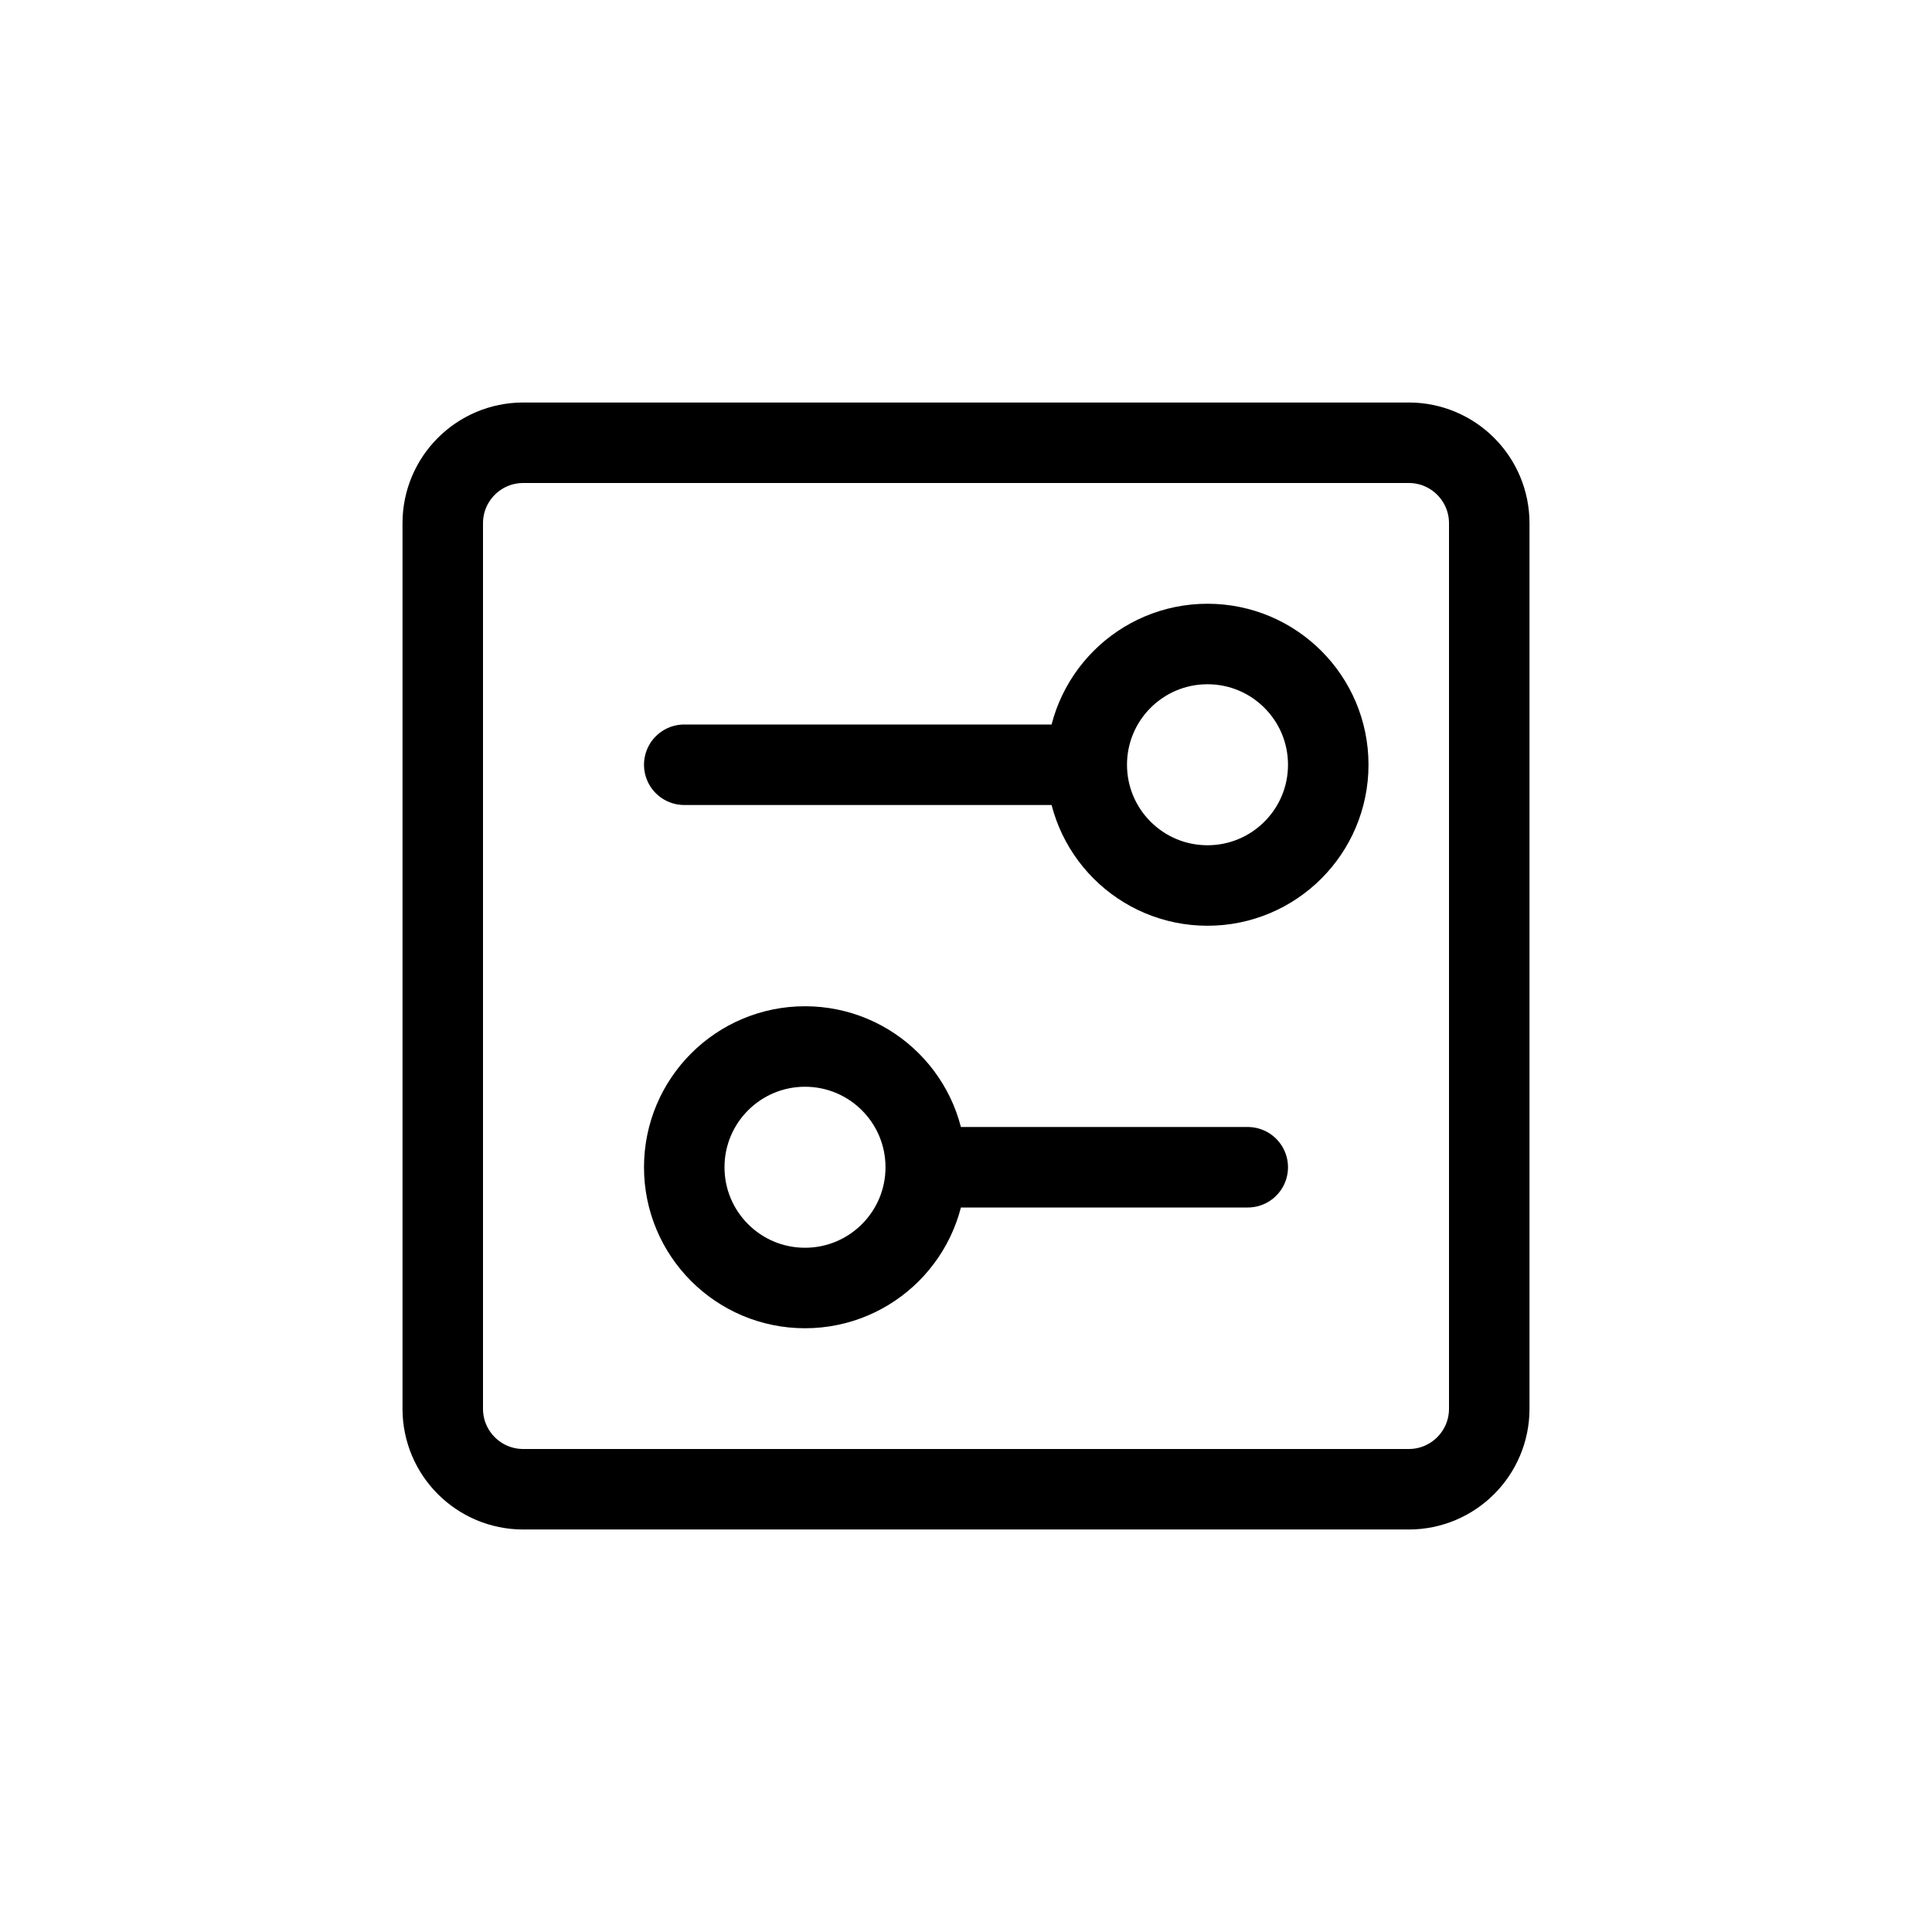
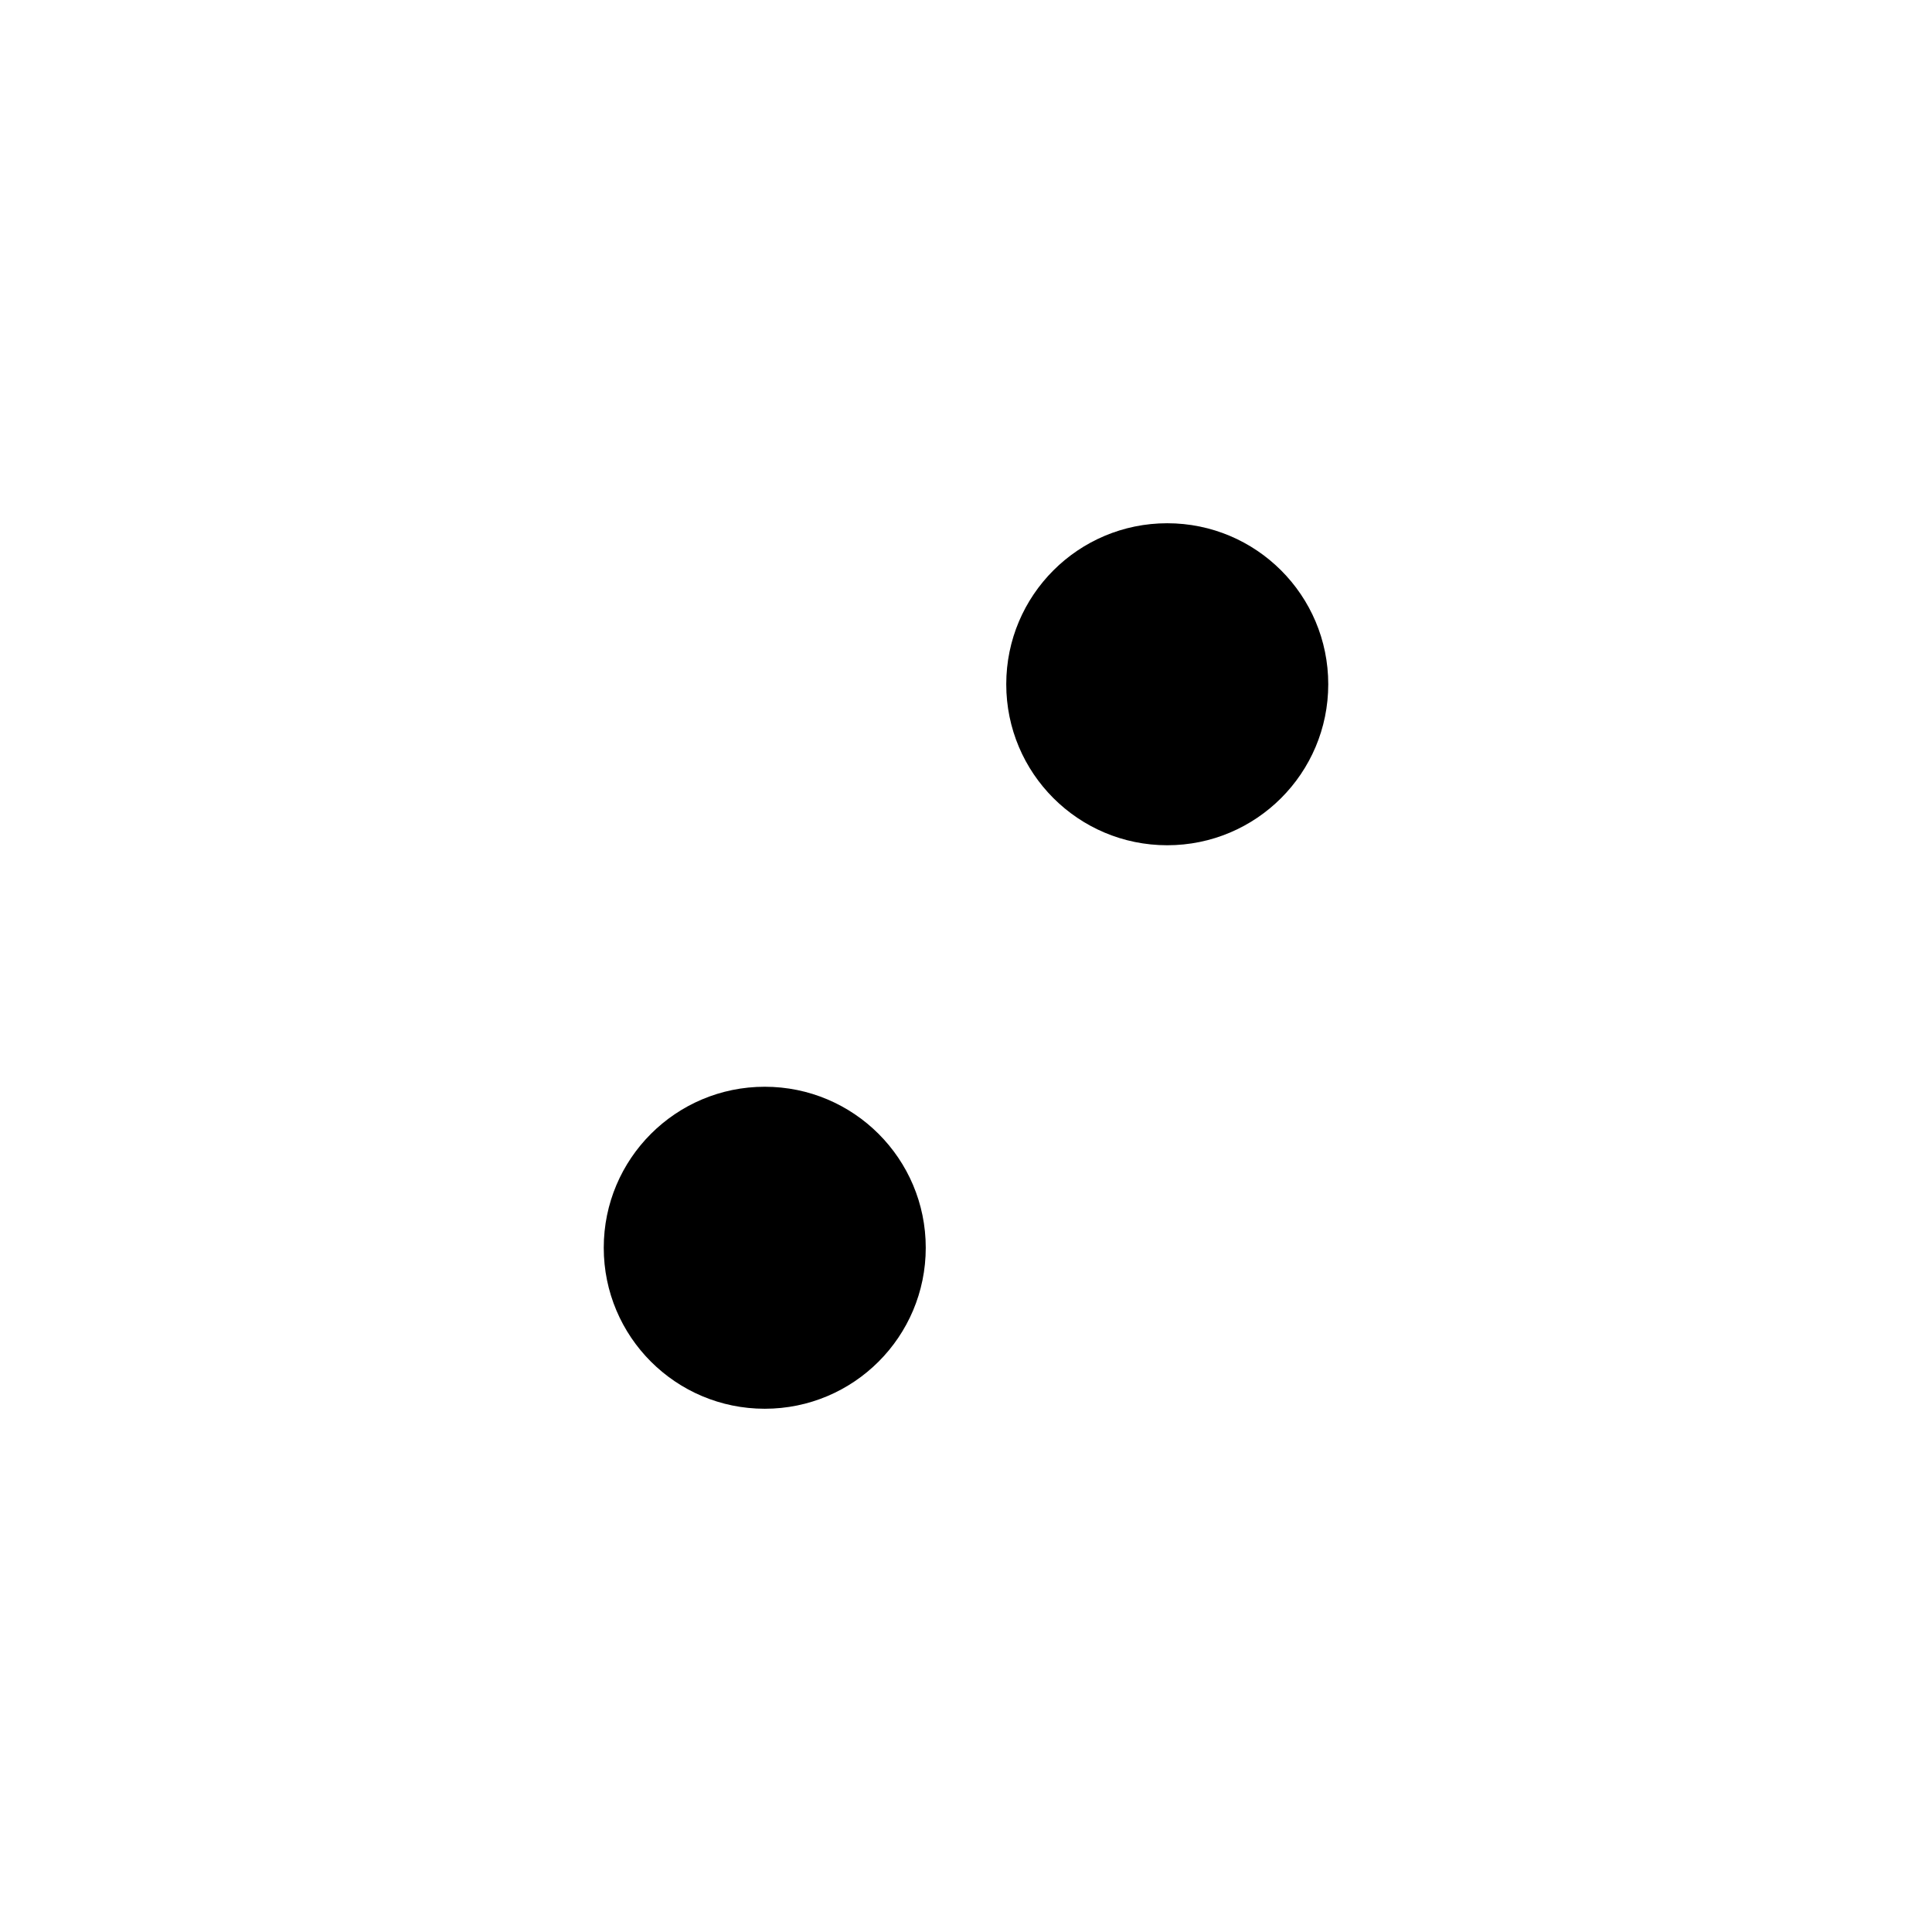
- <svg xmlns="http://www.w3.org/2000/svg" width="24" height="24" viewBox="0 0 24 24" stroke="currentColor" stroke-linecap="round" stroke-linejoin="round" fill="none">
-   <path d="M8.5 9.5h5m0 0a1.5 1.5 0 1 0 3 0 1.5 1.5 0 0 0-3 0Zm2 5h-4m0 0a1.5 1.5 0 1 1-3 0 1.5 1.5 0 0 1 3 0Zm-5 4h11a1 1 0 0 0 1-1v-11a1 1 0 0 0-1-1h-11a1 1 0 0 0-1 1v11a1 1 0 0 0 1 1Z" class="icon-gray-primary" />
+ <svg xmlns="http://www.w3.org/2000/svg" width="24" height="24" viewBox="0 0 24 24">
+   <path d="M5.5 8.5H12.5M12.5 8.5C12.5 9.605 13.395 10.5 14.5 10.5C15.605 10.5 16.5 9.605 16.5 8.5M12.5 8.5C12.5 7.395 13.395 6.5 14.5 6.5C15.605 6.5 16.5 7.395 16.5 8.5M18.5 15.5H11.5M11.5 15.5C11.5 16.605 10.605 17.5 9.5 17.5C8.395 17.5 7.5 16.605 7.5 15.5M11.5 15.5C11.5 14.395 10.605 13.5 9.5 13.5C8.395 13.5 7.5 14.395 7.5 15.5M16.5 8.5H18.5M7.5 15.5H5.5" stroke-linecap="round" stroke-linejoin="round" />
</svg>
